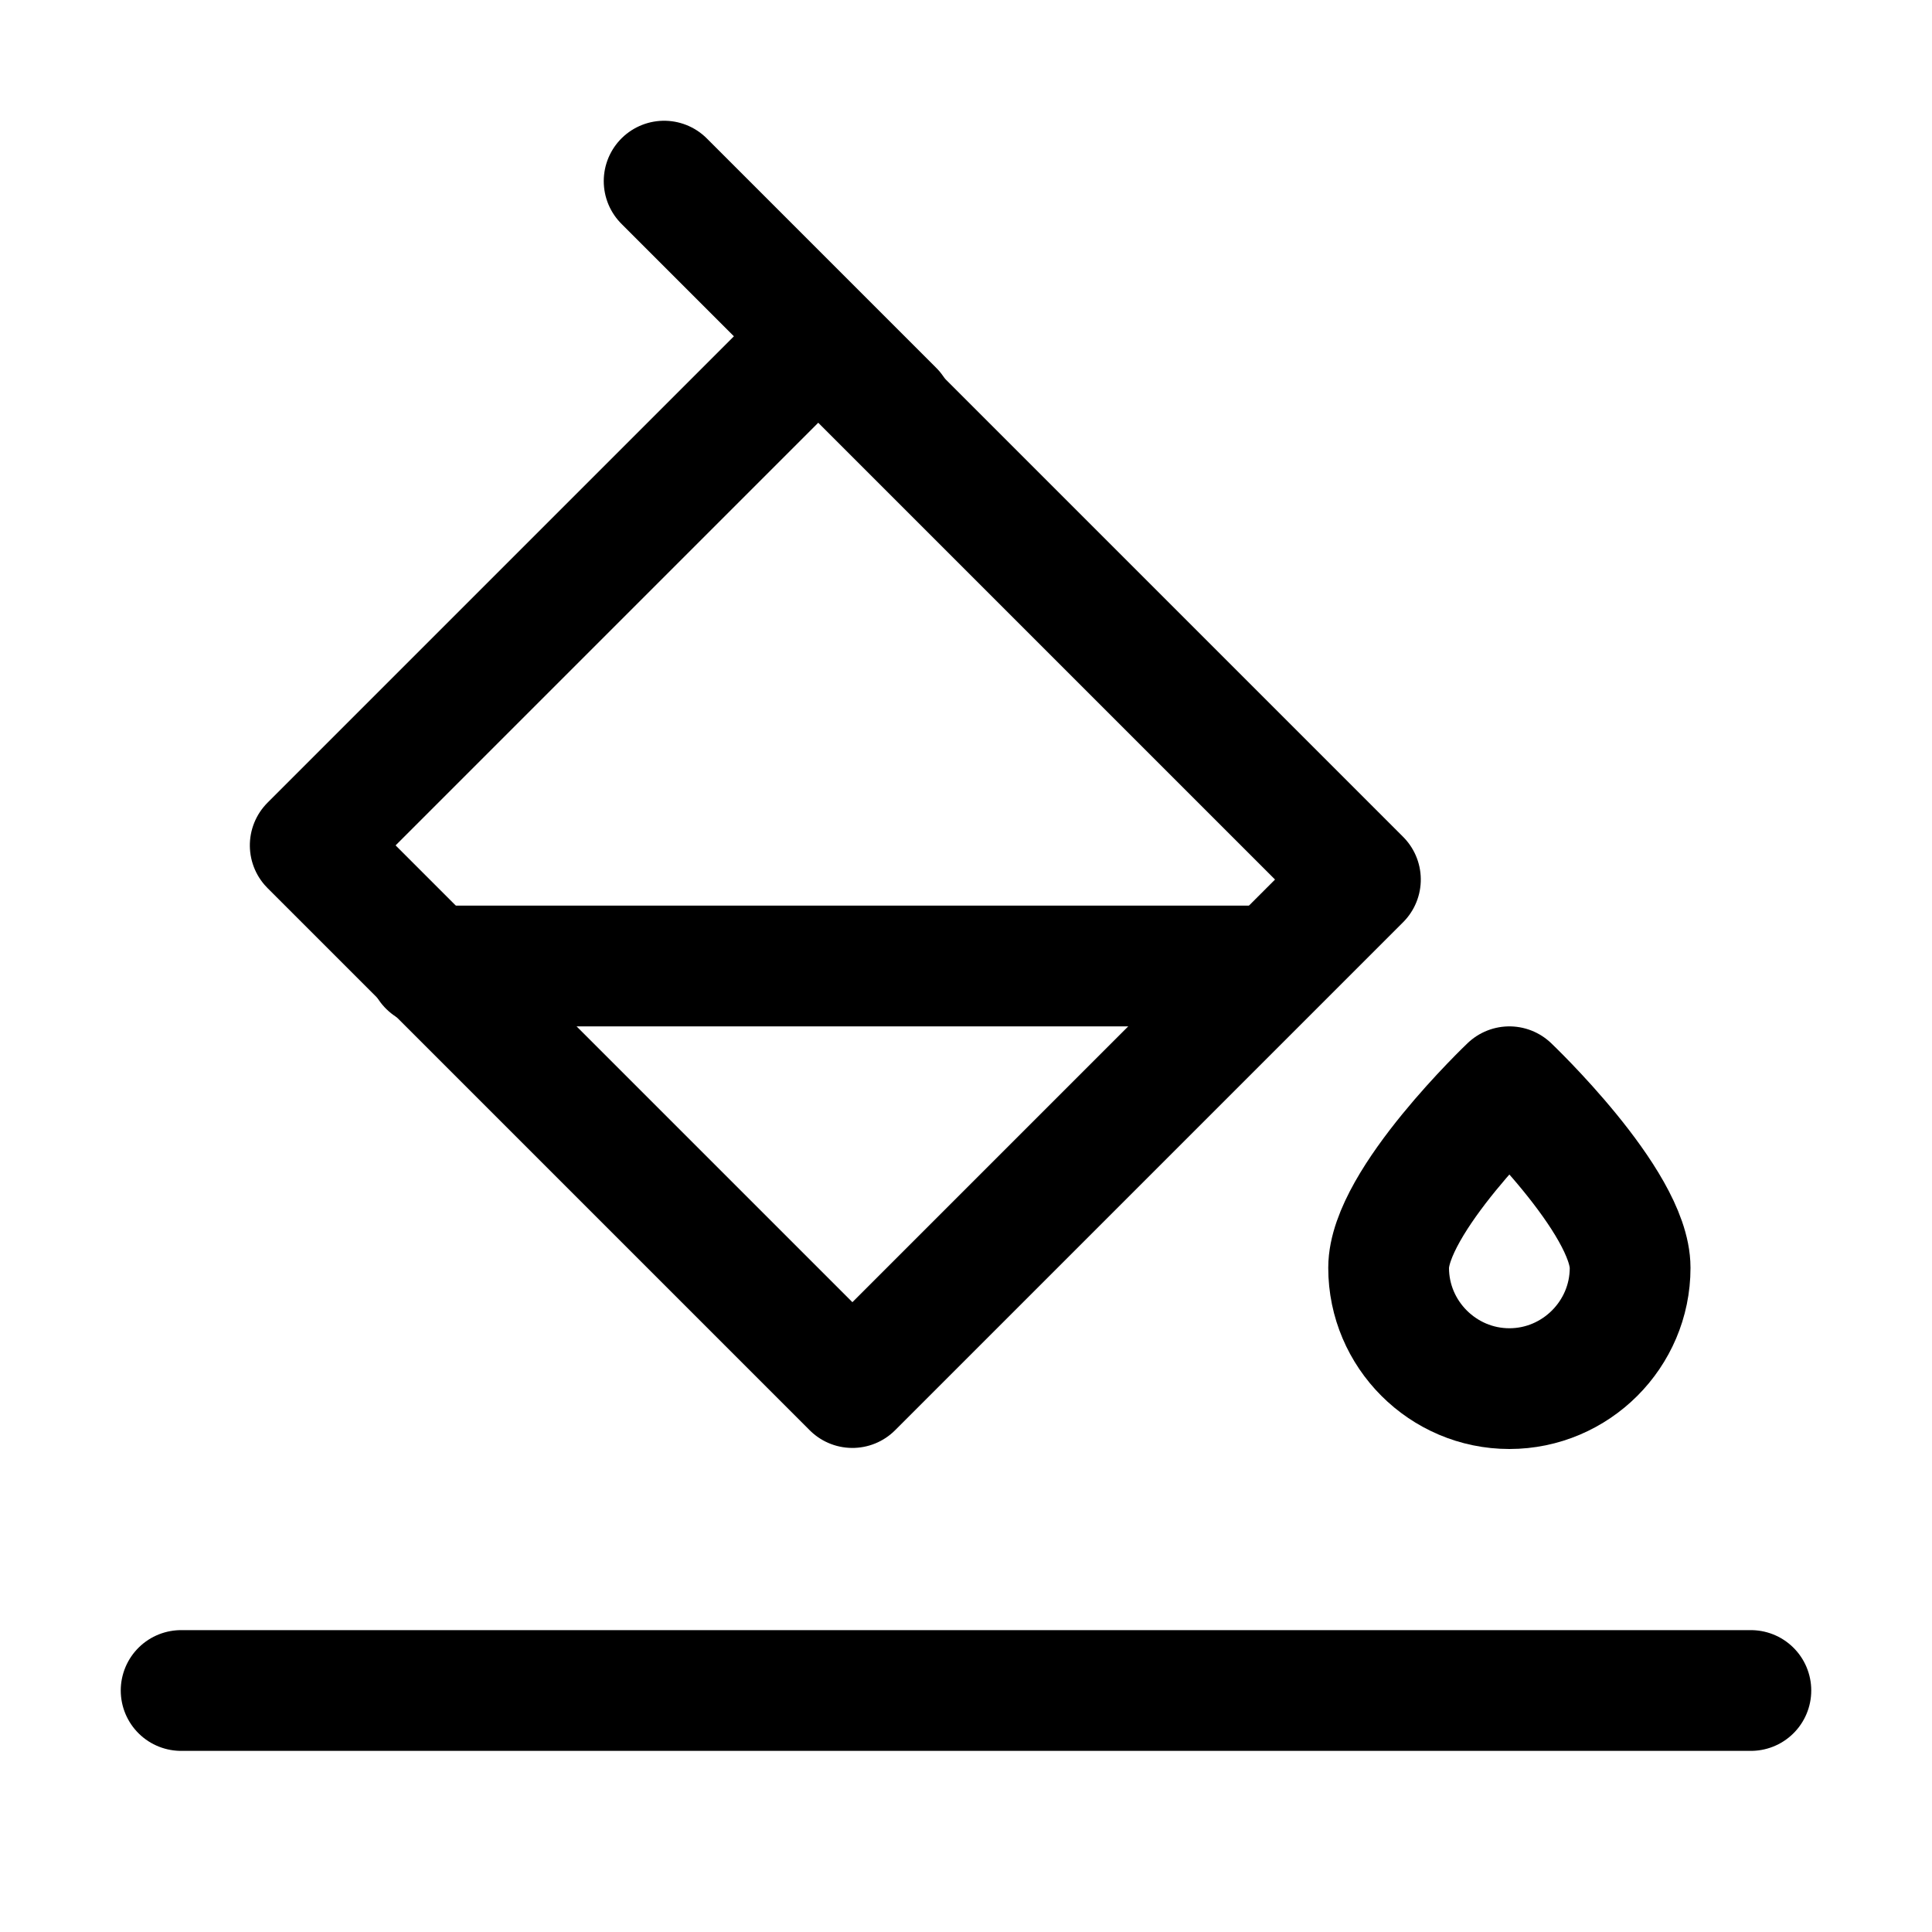
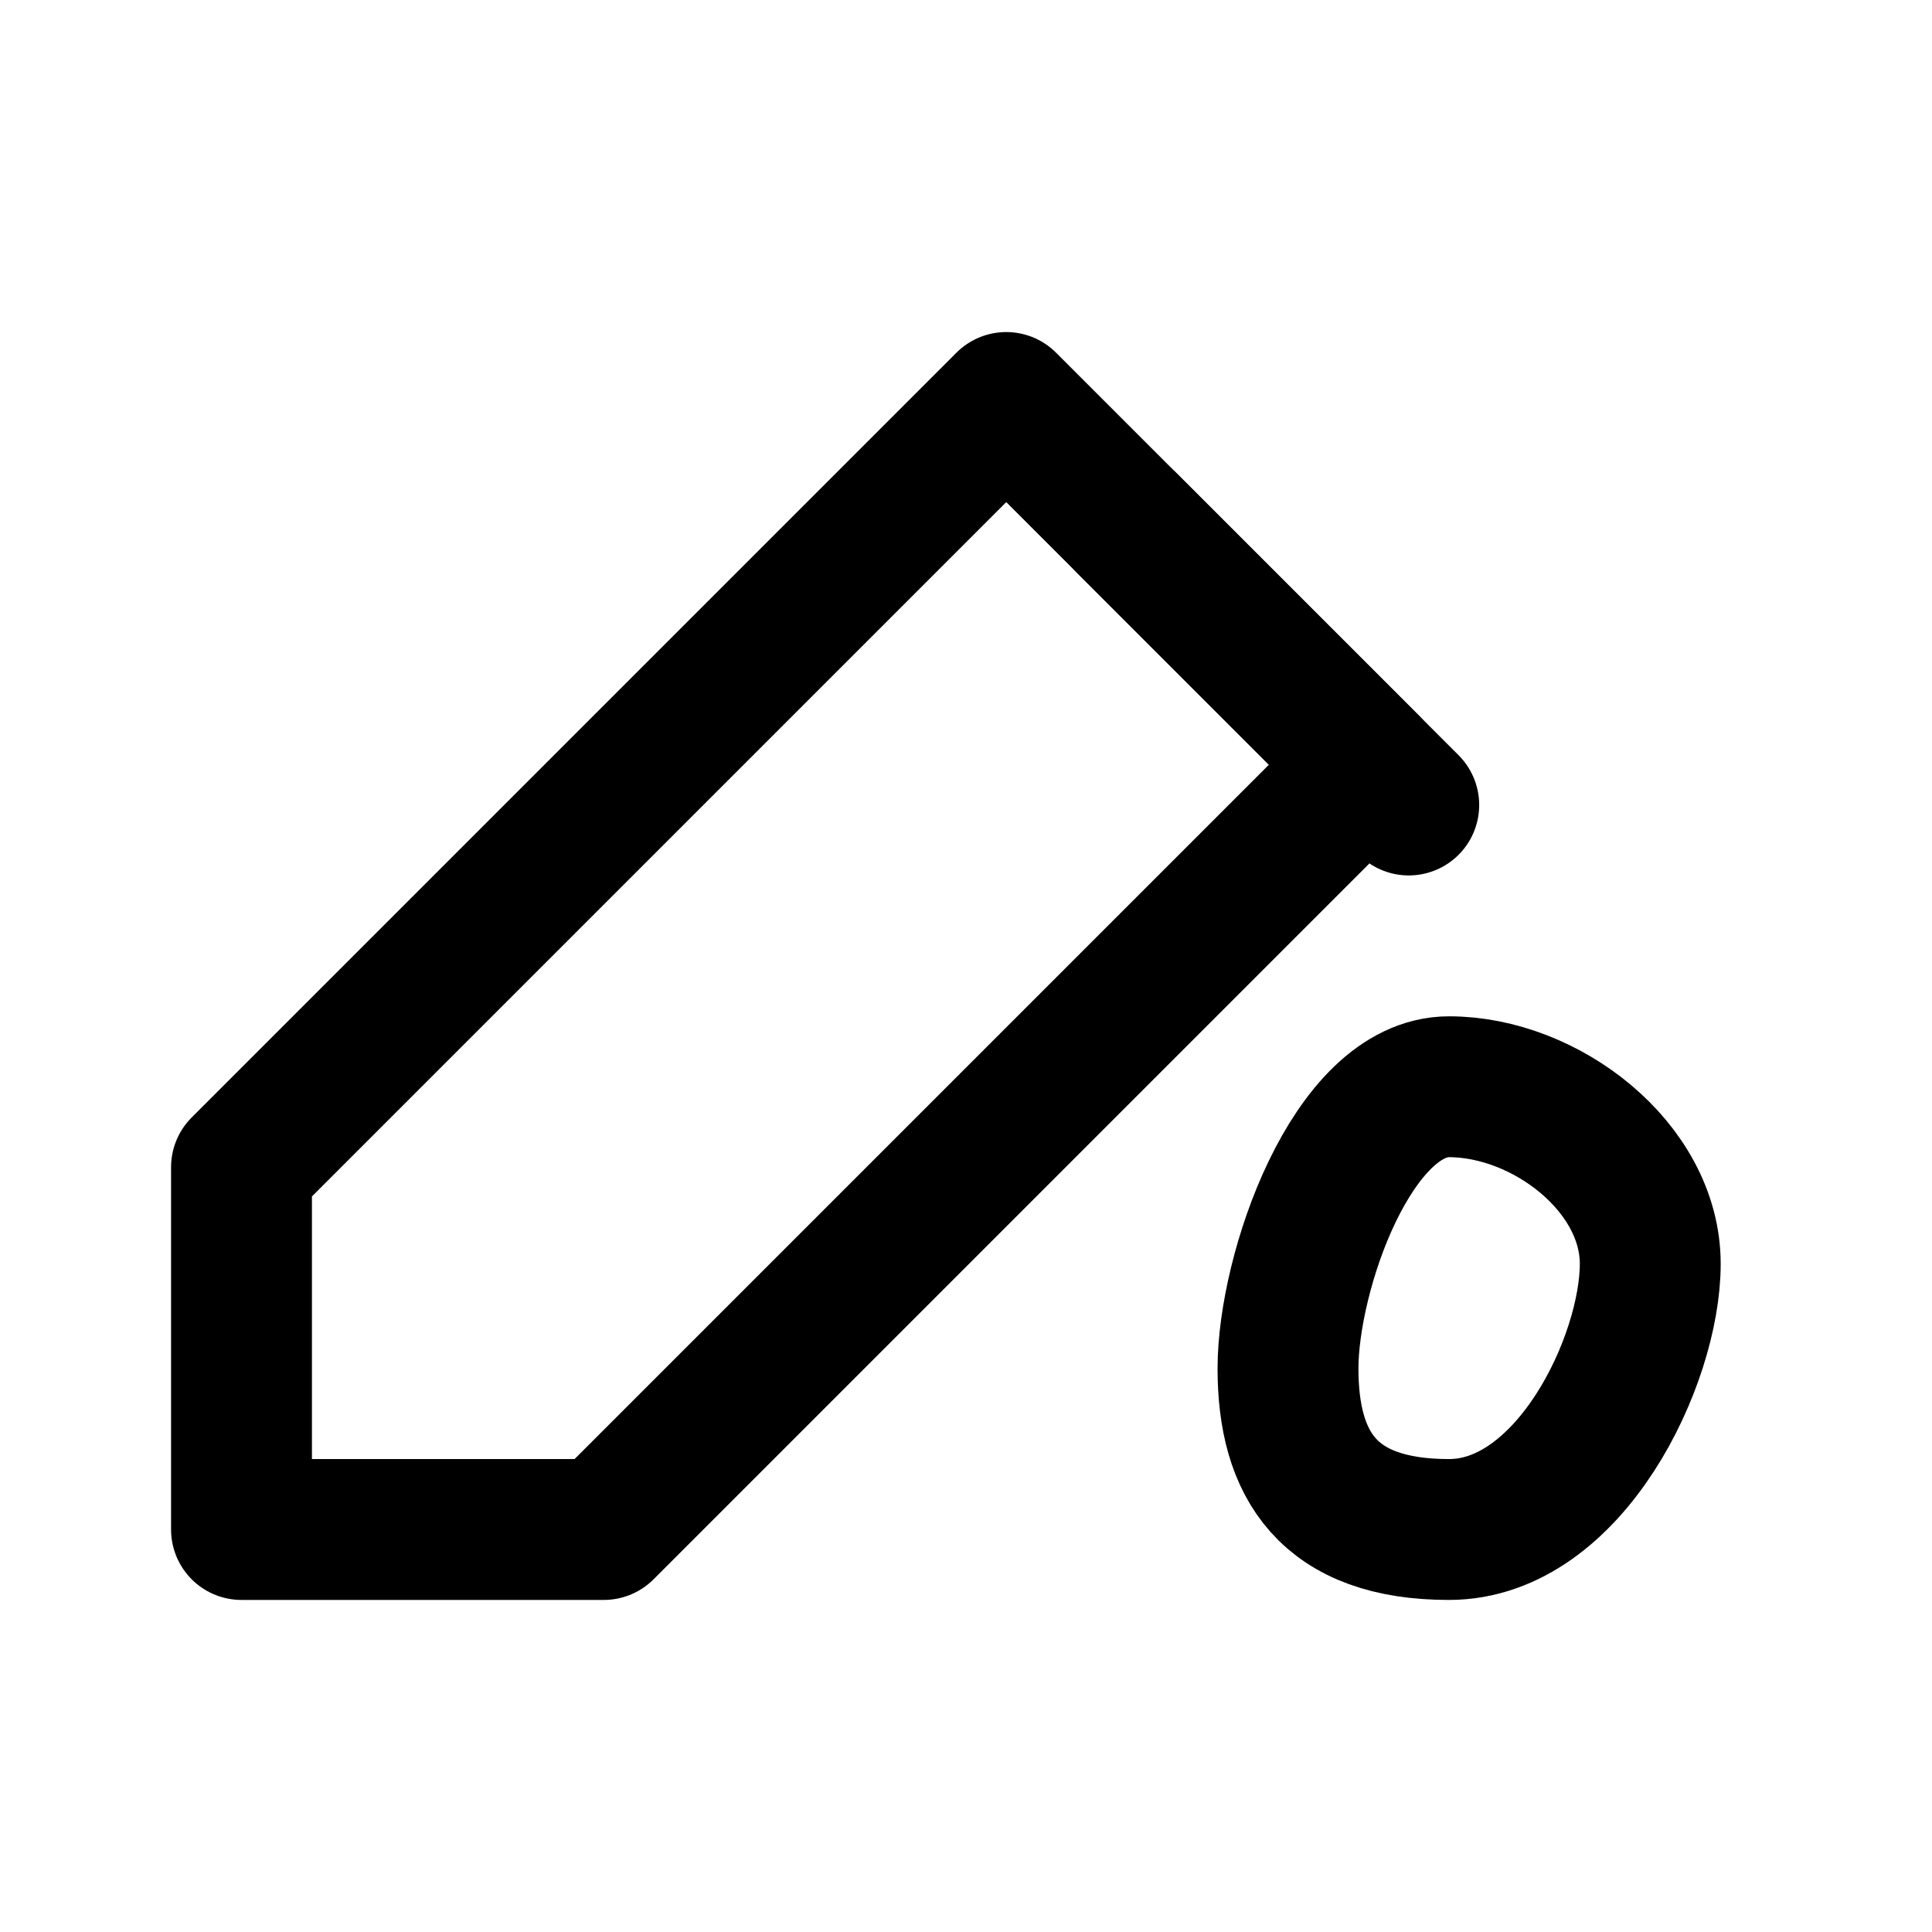
- <svg xmlns="http://www.w3.org/2000/svg" version="1.1" id="Icons" viewBox="0 0 32 32" xml:space="preserve" width="20px" height="20px">
-   <style type="text/css">
- 	.st0{fill:none;stroke:#000000;stroke-width:2;stroke-linecap:round;stroke-linejoin:round;stroke-miterlimit:10;}
- </style>
-   <line class="st0" x1="3" y1="28" x2="29" y2="28" />
-   <rect x="7.5" y="8.3" transform="matrix(0.7071 0.7071 -0.7071 0.7071 14.1183 -5.5845)" class="st0" width="12.7" height="11.9" />
-   <line class="st0" x1="14.8" y1="6.8" x2="11" y2="3" />
-   <line class="st0" x1="7.1" y1="16" x2="21" y2="16" />
-   <path class="st0" d="M27,21c0,1.1-0.9,2-2,2s-2-0.9-2-2s2-3,2-3S27,19.9,27,21z" />
+ <svg xmlns="http://www.w3.org/2000/svg" viewBox="0 0 24 24" fill="none">
+   <path d="M3 14.5L12.5 5l4.5 4.5L7.5 19H3v-4.5z" stroke="#000000" stroke-width="1.75" stroke-linejoin="round" />
+   <path d="M14 6.5l3.5 3.5" stroke="#000000" stroke-width="1.75" stroke-linecap="round" />
+   <path d="M18 13.5c1.2 0 2.5 1 2.5 2.2S19.5 19 18 19s-2-.8-2-2 .8-3.5 2-3.5z" stroke="#000000" stroke-width="1.75" stroke-linejoin="round" />
</svg>
